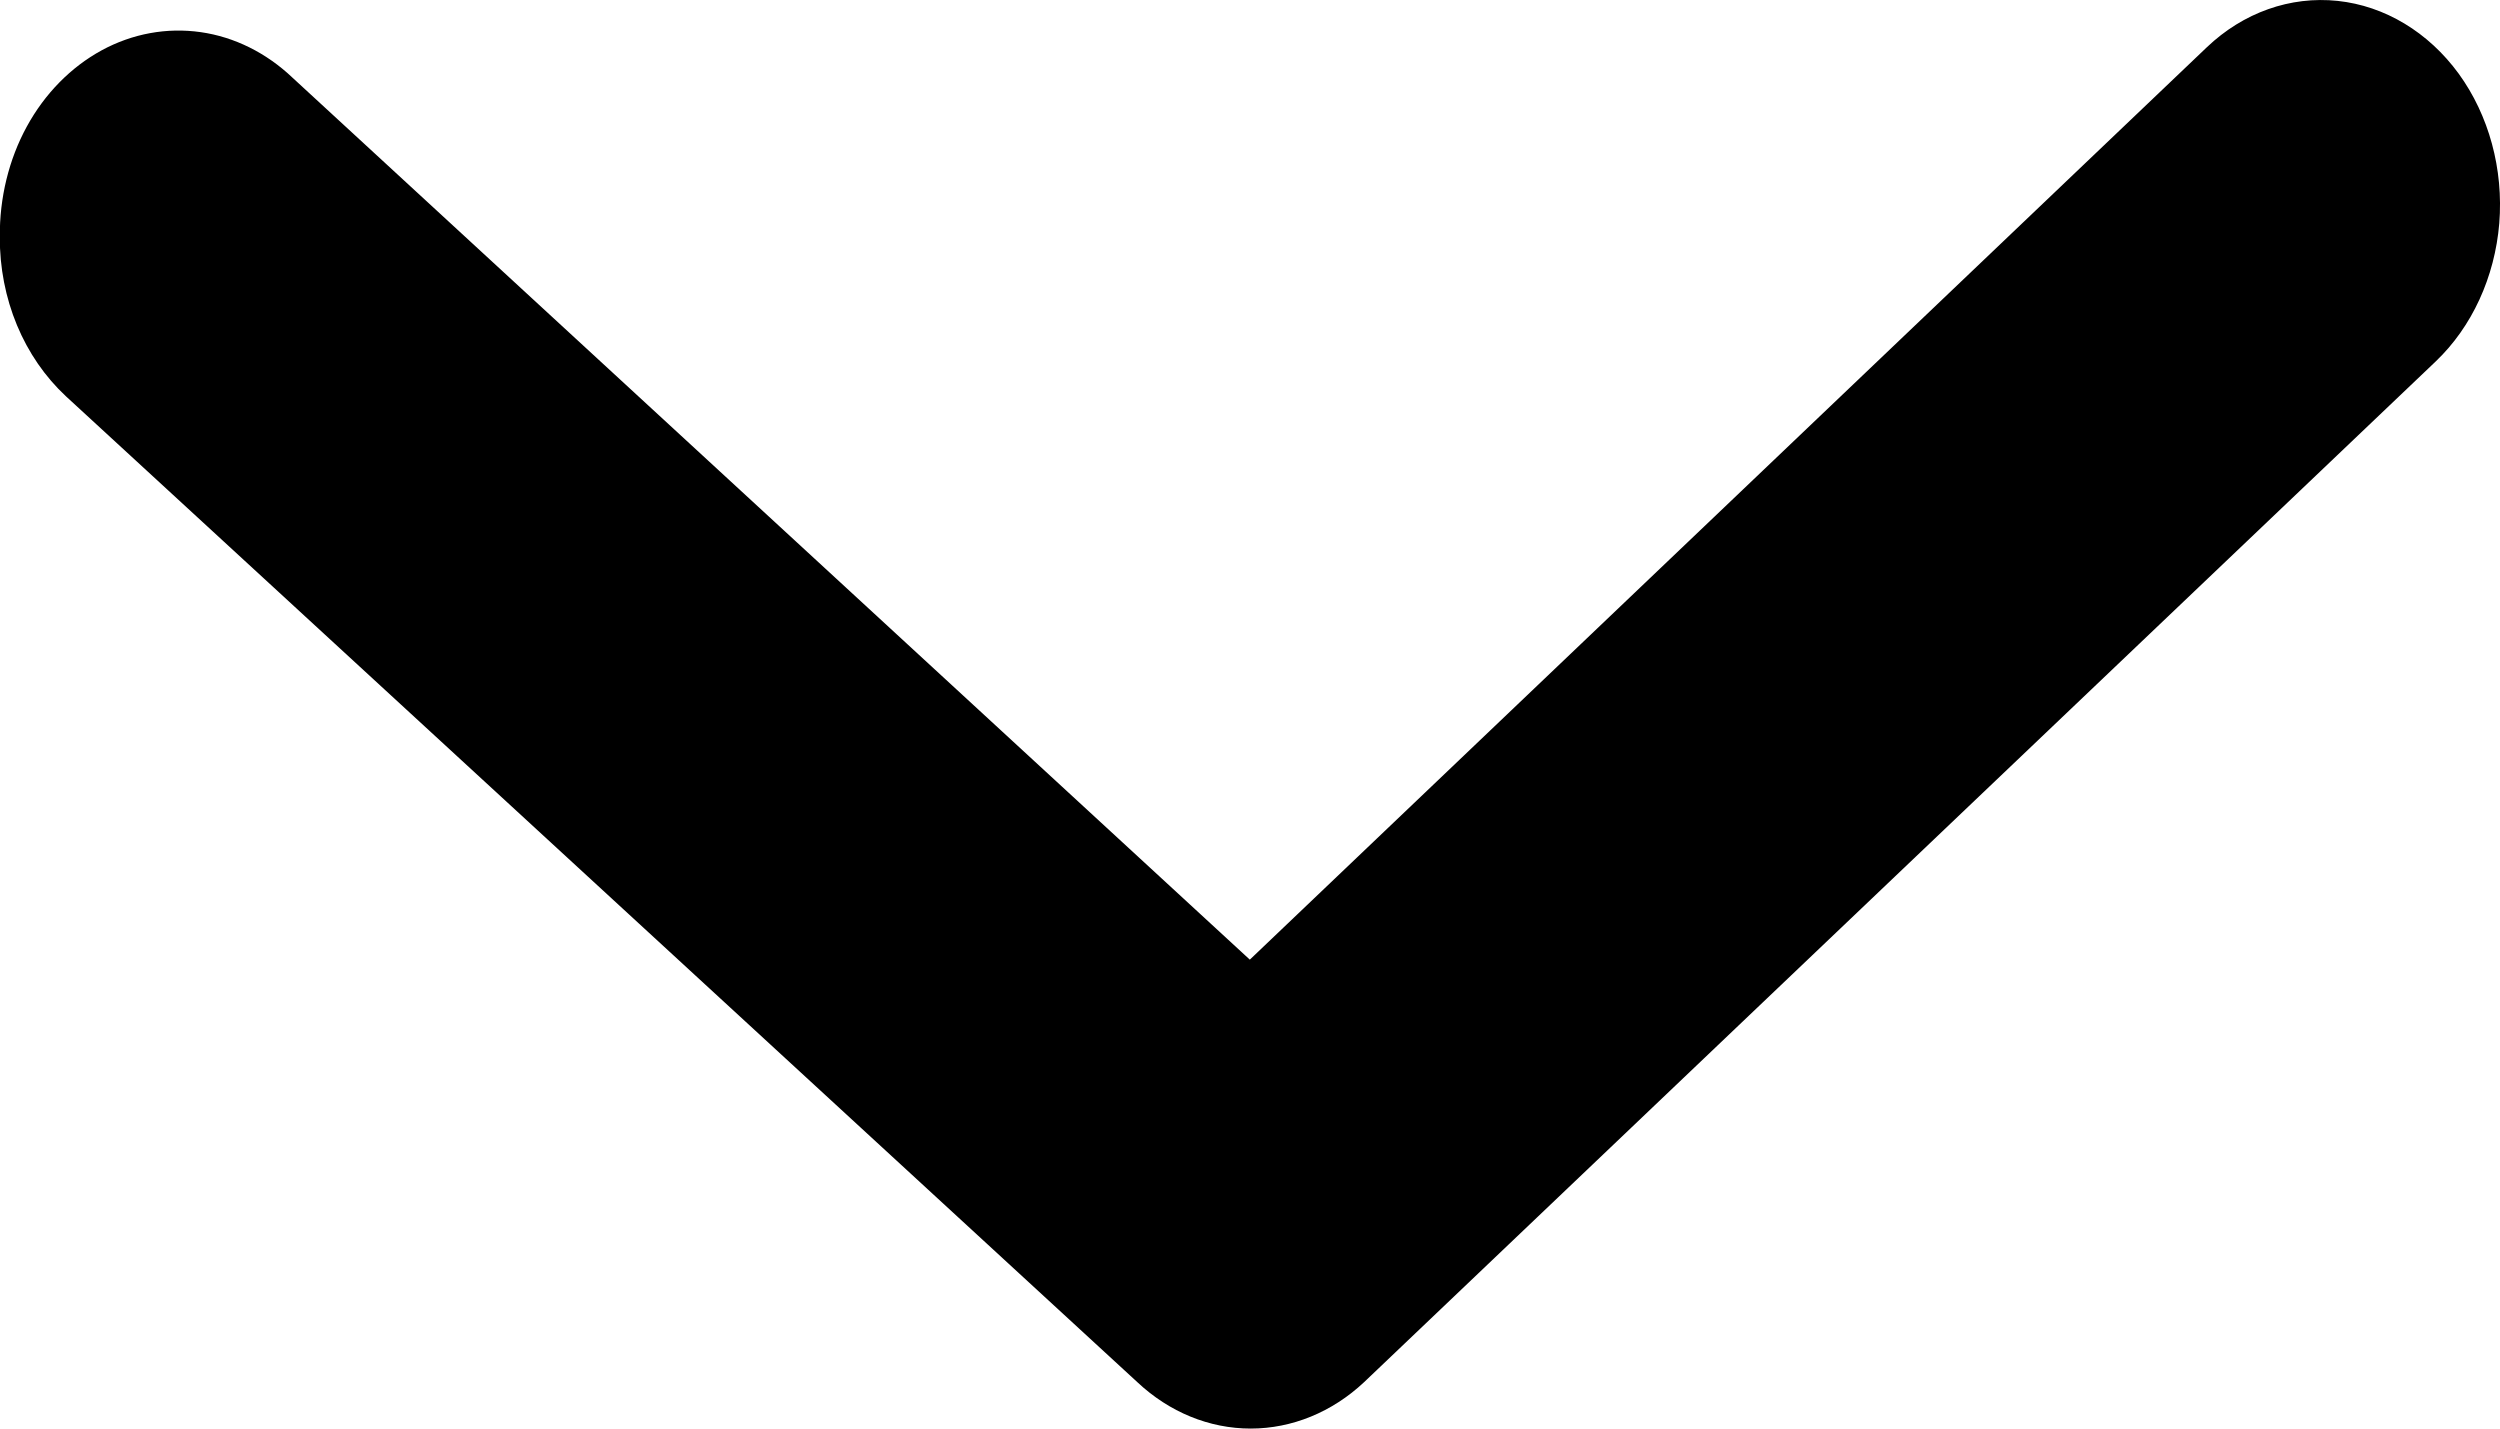
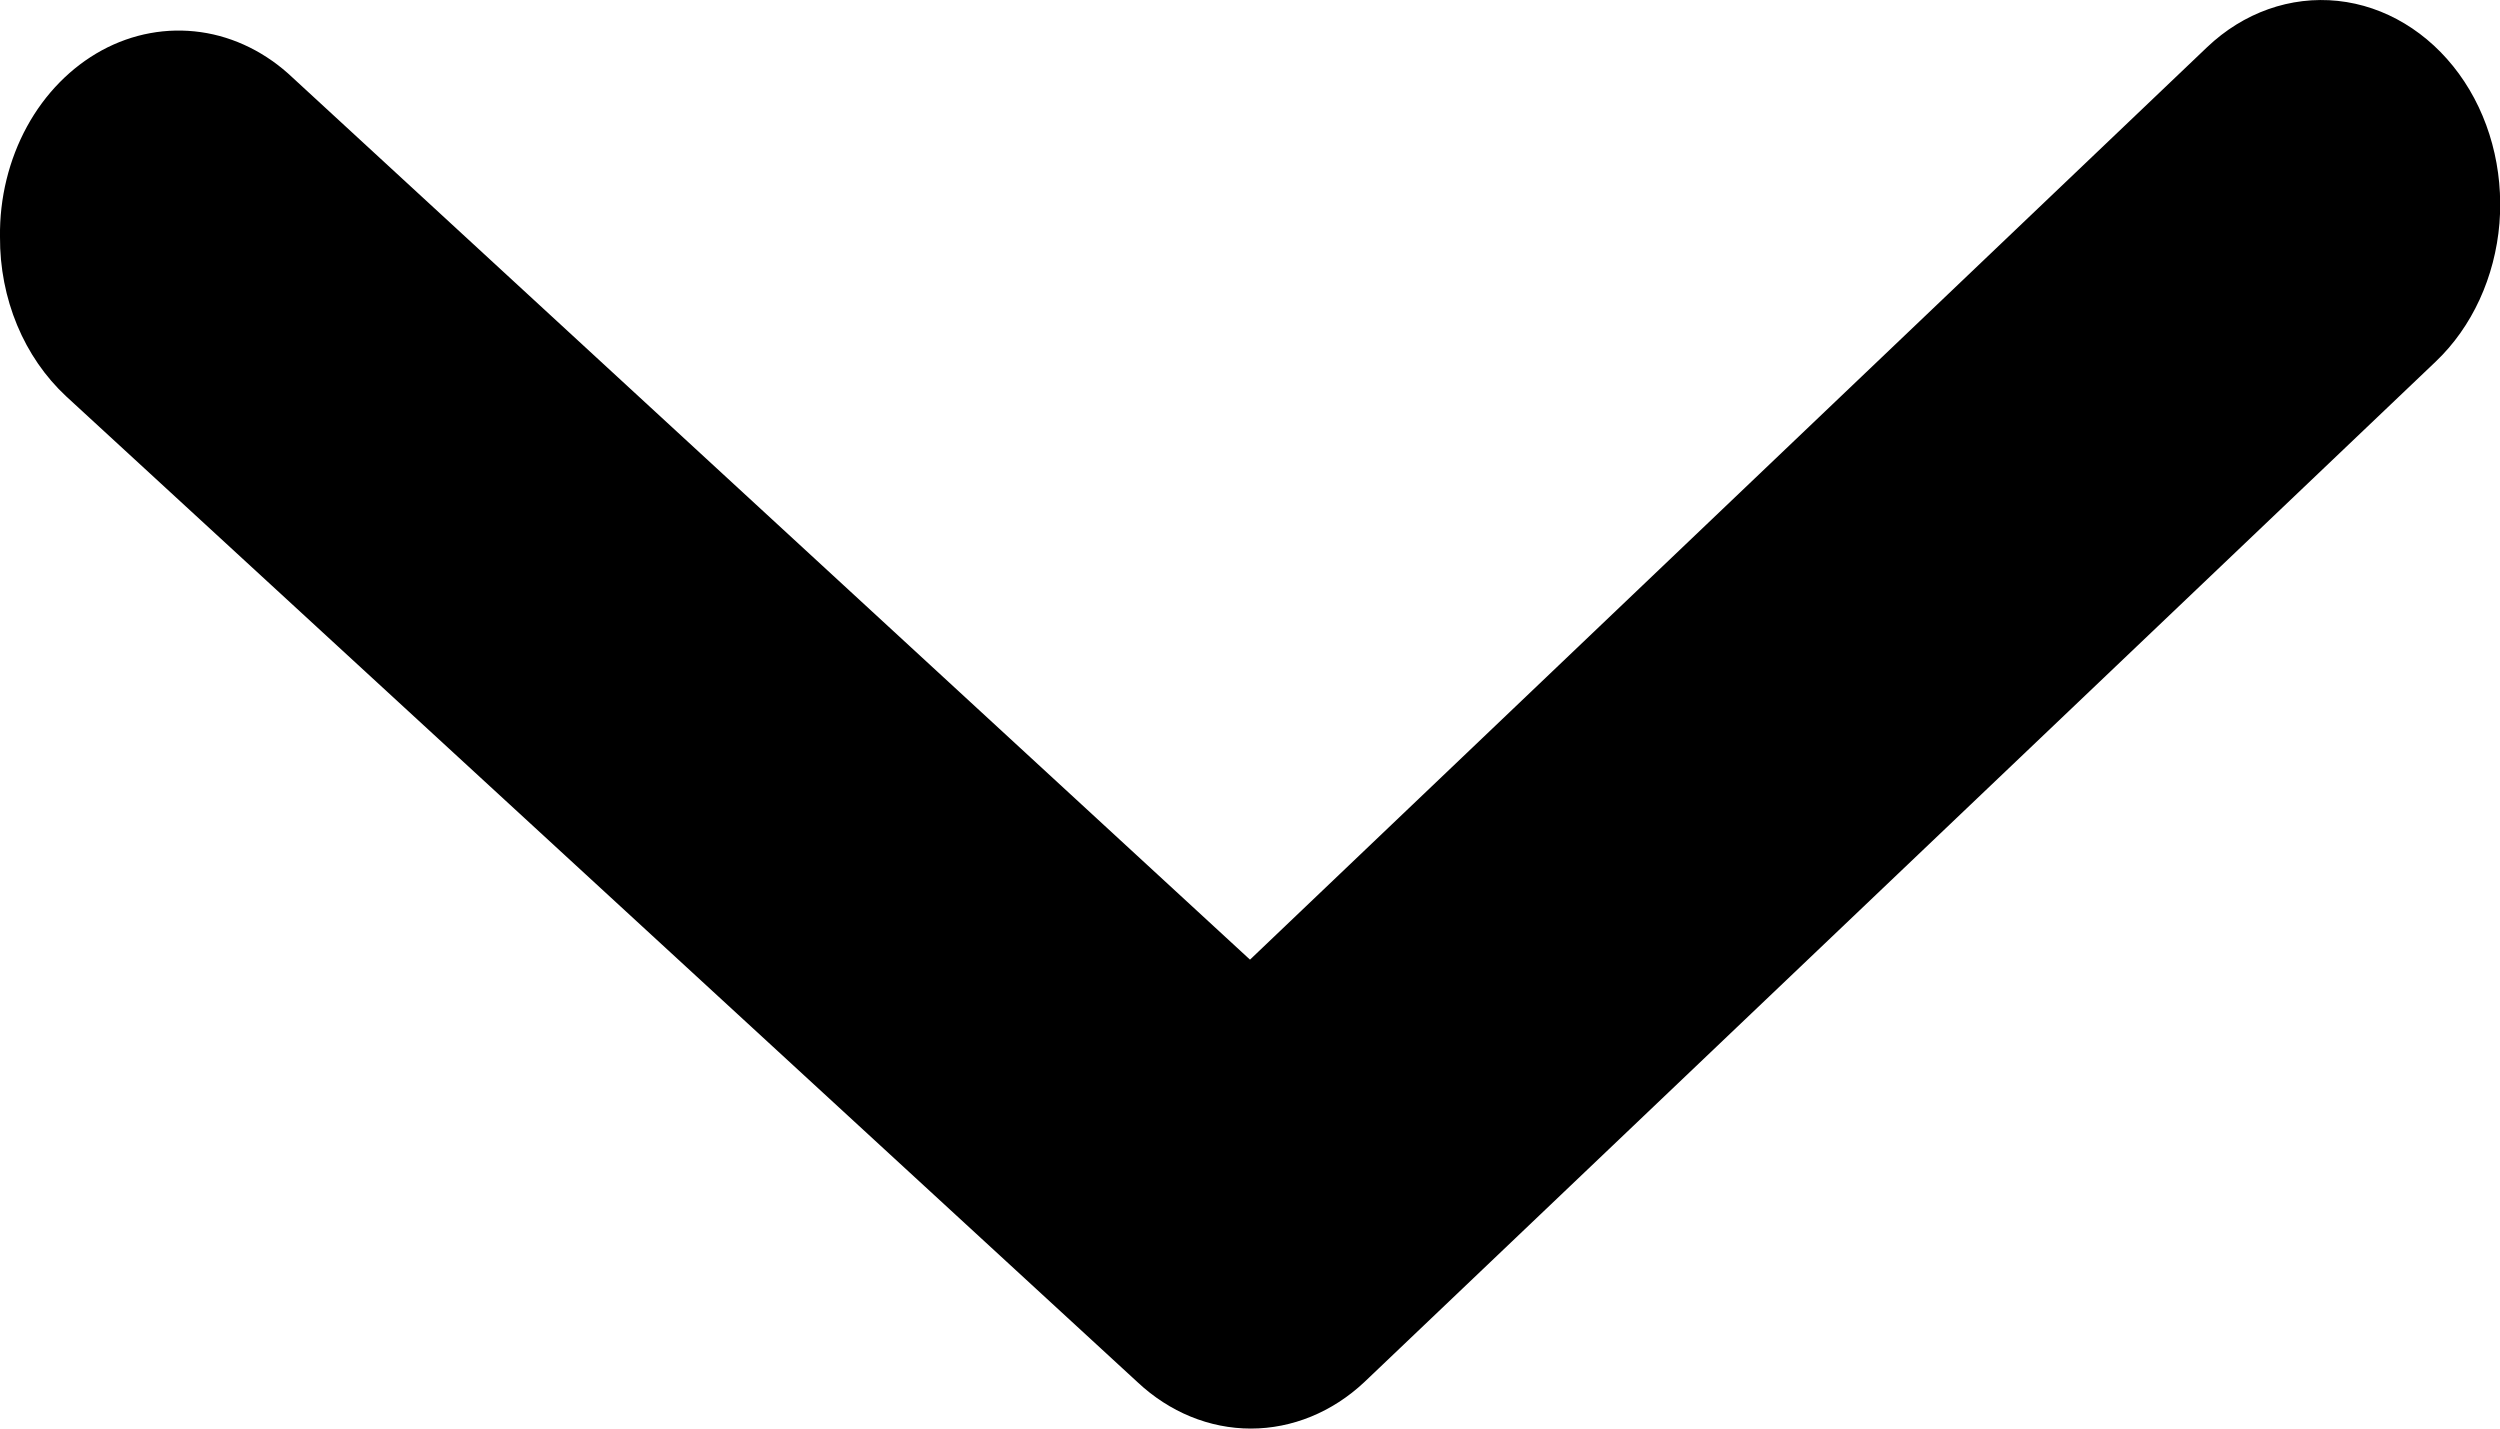
- <svg xmlns="http://www.w3.org/2000/svg" width="14" height="8" viewBox="0 0 14 8" fill="#000">
-   <path d="M-0.001 1.327C-0.002 1.498 0.031 1.667 0.095 1.821C0.159 1.975 0.253 2.111 0.369 2.219L6.369 7.74C6.548 7.908 6.772 8 7.004 8C7.235 8 7.46 7.908 7.639 7.74L13.639 2.025C13.843 1.831 13.971 1.552 13.996 1.25C14.02 0.947 13.938 0.646 13.769 0.413C13.599 0.18 13.355 0.033 13.091 0.005C12.826 -0.023 12.563 0.07 12.359 0.264L6.999 5.374L1.639 0.436C1.492 0.296 1.313 0.207 1.124 0.18C0.934 0.153 0.742 0.188 0.569 0.282C0.397 0.376 0.251 0.524 0.15 0.709C0.049 0.894 -0.003 1.109 -0.001 1.327Z" fill="inherit" />
+ <svg xmlns="http://www.w3.org/2000/svg" width="14" height="8" viewBox="0 0 14 8" fill="none">
+   <path d="M-0 1.327C-0.001 1.498 0.032 1.667 0.096 1.821C0.16 1.975 0.254 2.111 0.37 2.219L6.37 7.74C6.549 7.908 6.773 8 7.005 8C7.236 8 7.461 7.908 7.64 7.74L13.64 2.025C13.844 1.831 13.972 1.552 13.997 1.25C14.021 0.947 13.94 0.646 13.77 0.413C13.6 0.18 13.356 0.033 13.092 0.005C12.827 -0.023 12.564 0.07 12.36 0.264L7 5.374L1.64 0.436C1.493 0.296 1.314 0.207 1.125 0.18C0.935 0.153 0.743 0.188 0.57 0.282C0.398 0.376 0.252 0.524 0.151 0.709C0.05 0.894 -0.003 1.109 -0 1.327Z" fill="black" />
</svg>
